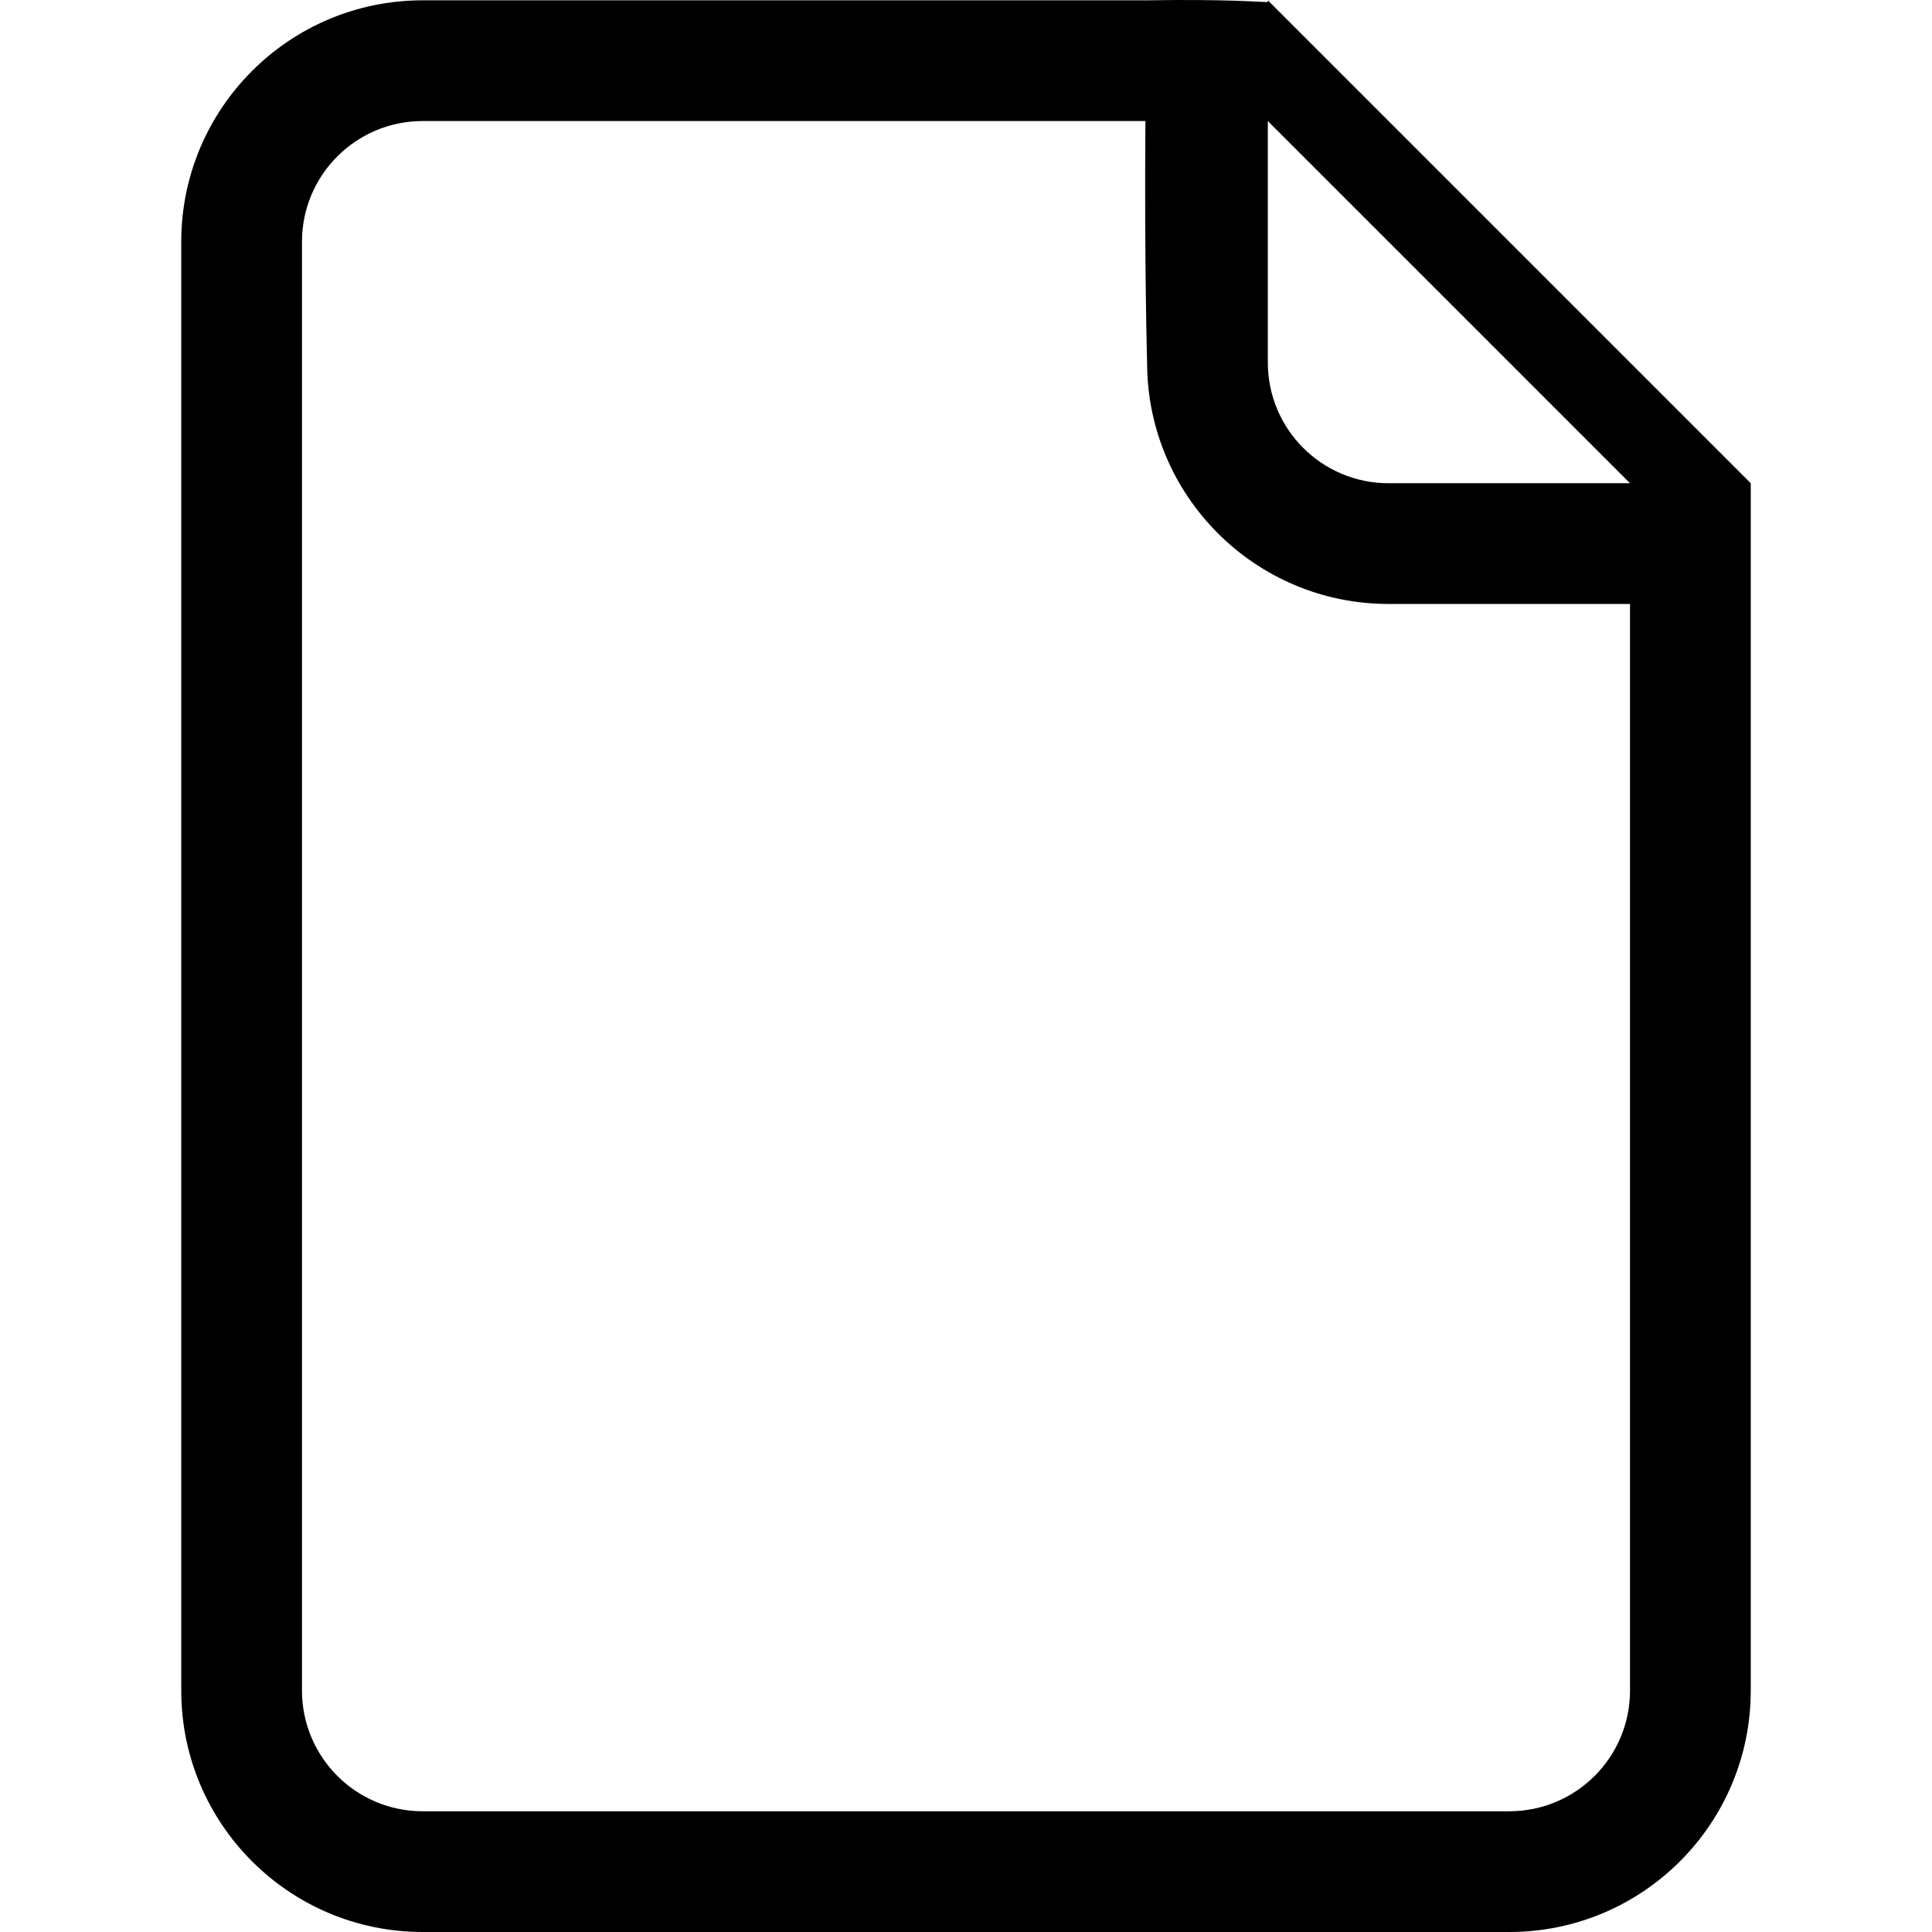
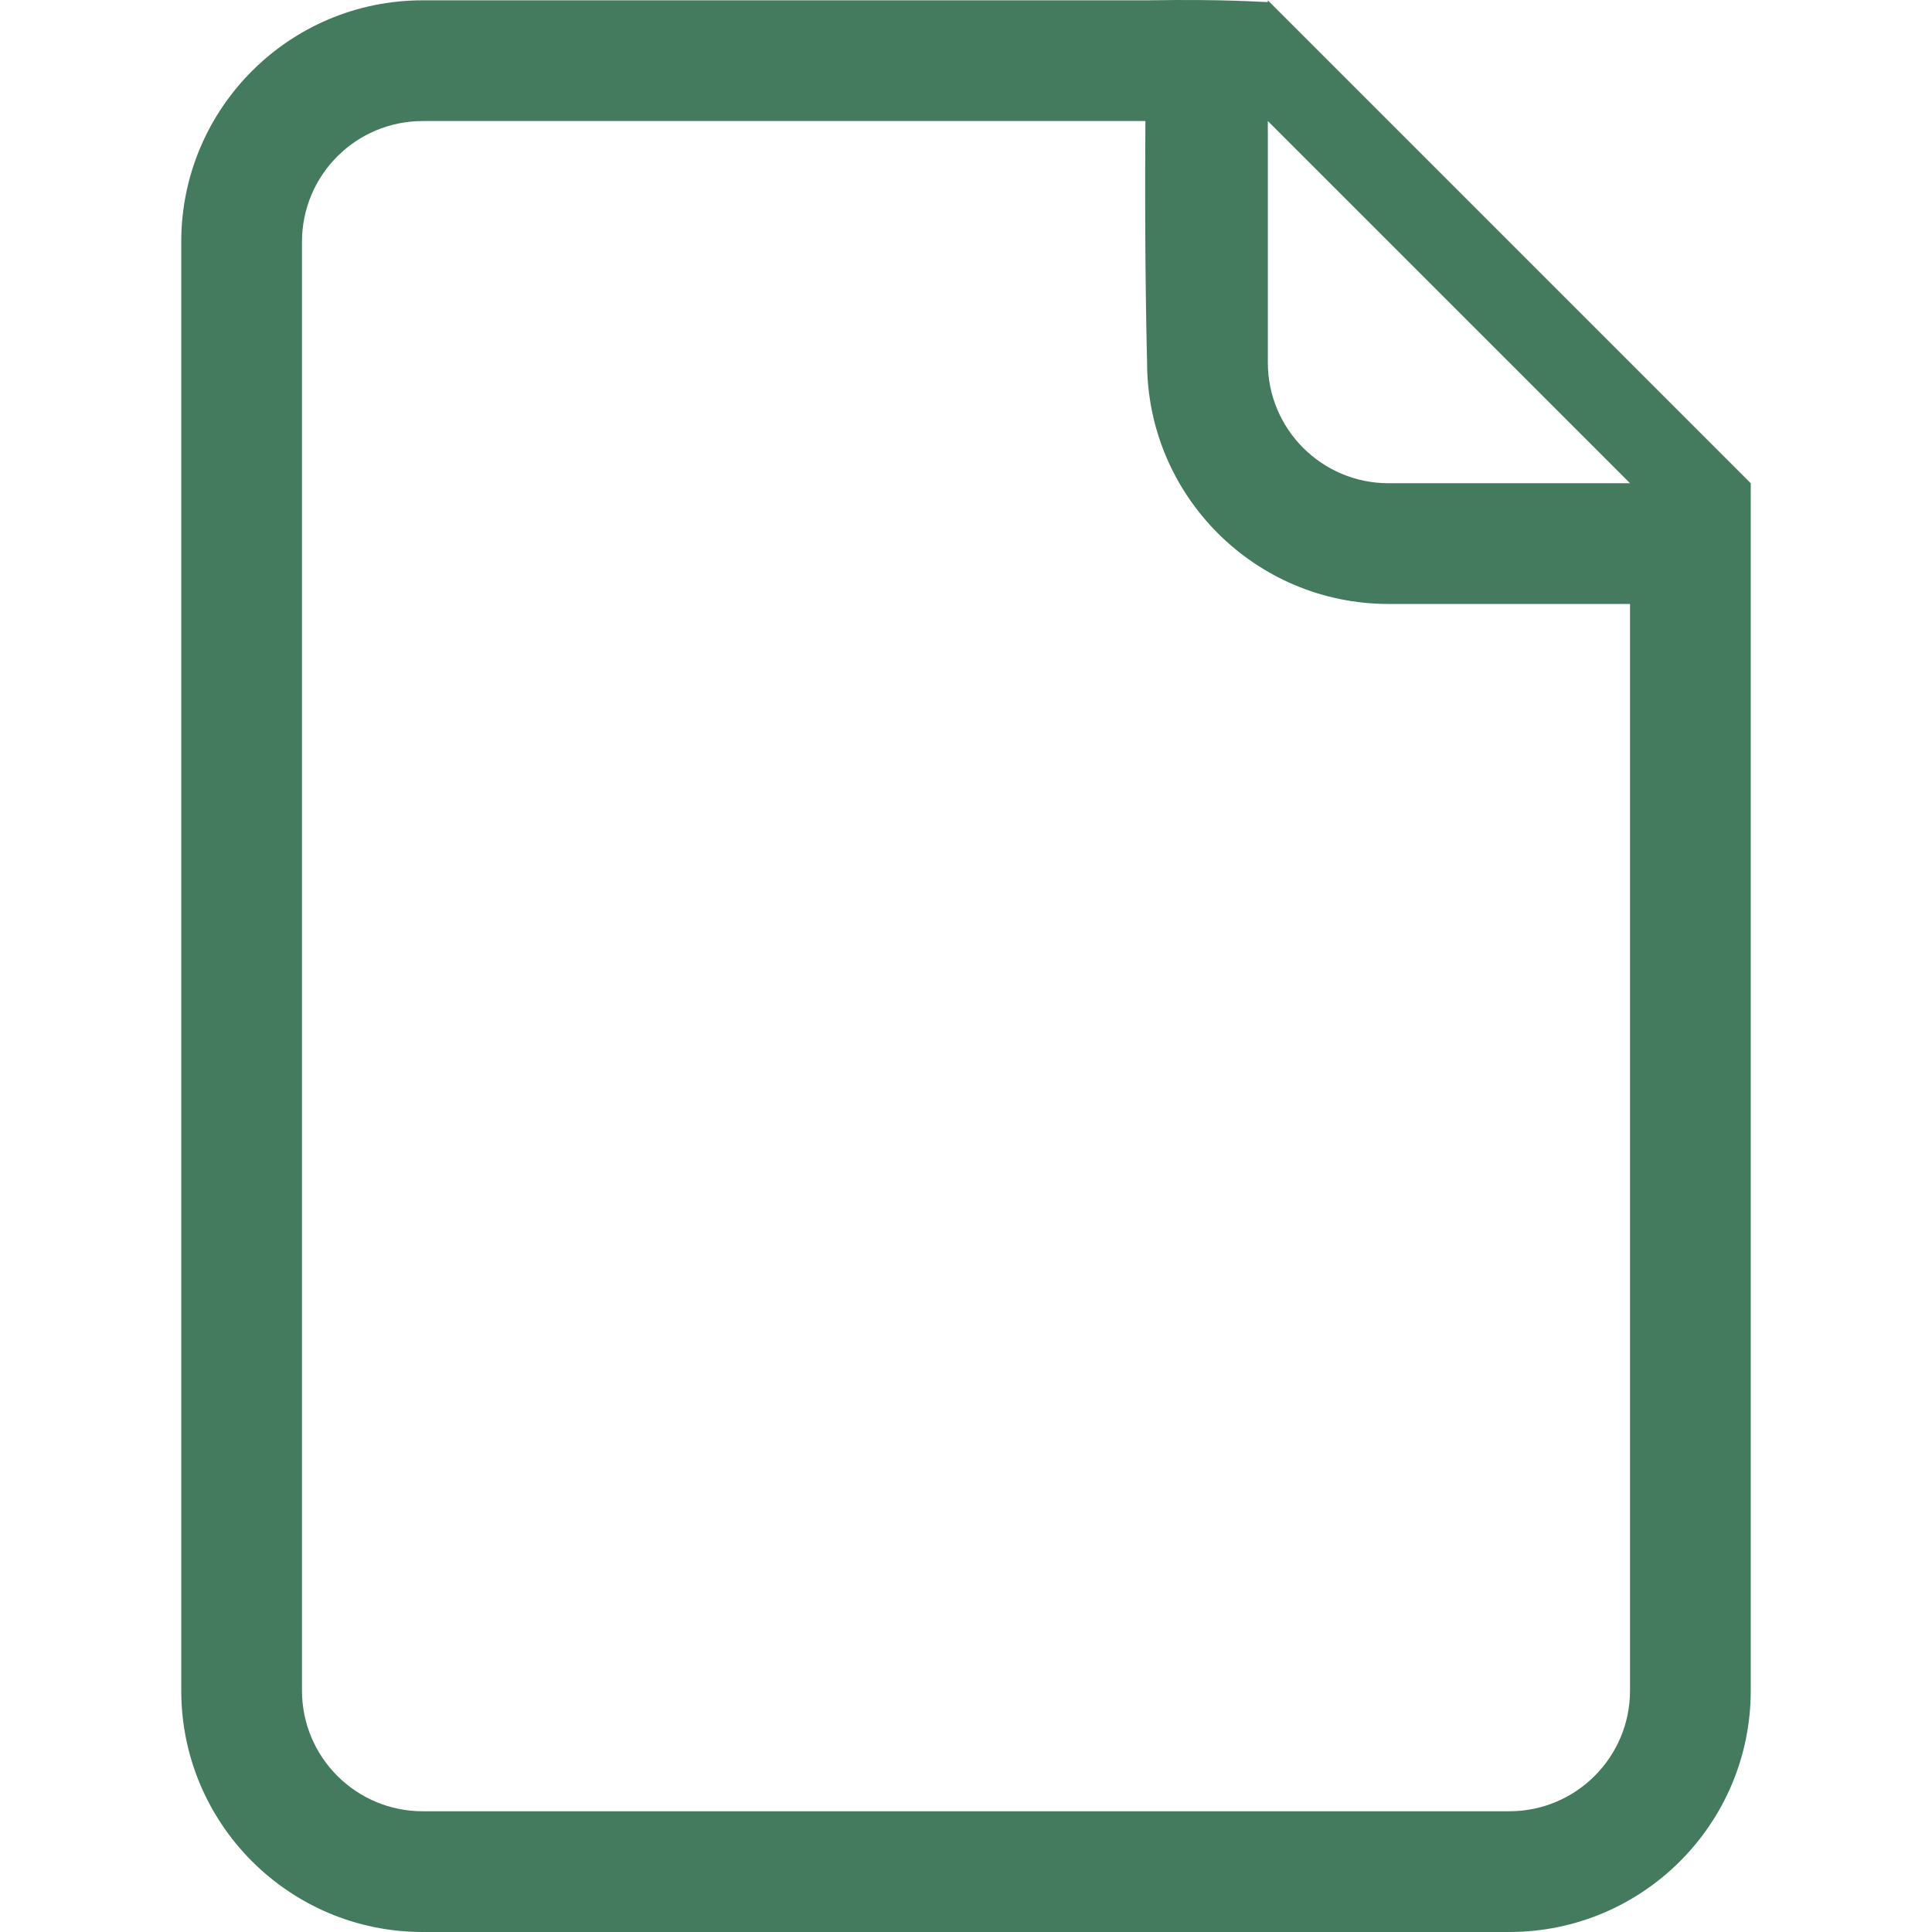
- <svg xmlns="http://www.w3.org/2000/svg" version="1.1" id="Capa_1" x="0px" y="0px" width="753.352px" height="753.352px" viewBox="0 0 753.352 753.352" style="enable-background:new 0 0 753.352 753.352;" xml:space="preserve">
+ <svg xmlns="http://www.w3.org/2000/svg" version="1.1" id="Capa_1" x="0px" y="0px" width="14px" height="14px" viewBox="0 0 753.352 753.352" style="enable-background:new 0 0 753.352 753.352; fill: #447B5F" xml:space="preserve">
  <g>
    <g id="_x32__35_">
      <g>
        <path d="M494.368,0.121v0.683c-3.036,0-15.559-1.177-47.077-0.683H164.83c-51.997,0-94.154,42.157-94.154,94.154v564.923     c0,51.996,42.157,94.153,94.154,94.153h423.692c51.997,0,94.154-42.157,94.154-94.153v-470.77L494.368,0.121z M635.599,659.198     c0,25.986-21.066,47.077-47.077,47.077H164.83c-26.01,0-47.077-21.091-47.077-47.077V94.275c0-26.01,21.067-47.077,47.077-47.077     h281.802c-0.424,56.375,0.659,94.154,0.659,94.154c0,51.997,42.157,94.154,94.154,94.154c0,0,39.332,0,94.153,0V659.198z      M541.445,188.429c-26.011,0-47.077-21.09-47.077-47.077c0,0,0-38.109,0-94.154l141.23,141.23H541.445z" />
      </g>
    </g>
  </g>
  <g>
</g>
  <g>
</g>
  <g>
</g>
  <g>
</g>
  <g>
</g>
  <g>
</g>
  <g>
</g>
  <g>
</g>
  <g>
</g>
  <g>
</g>
  <g>
</g>
  <g>
</g>
  <g>
</g>
  <g>
</g>
  <g>
</g>
</svg>
